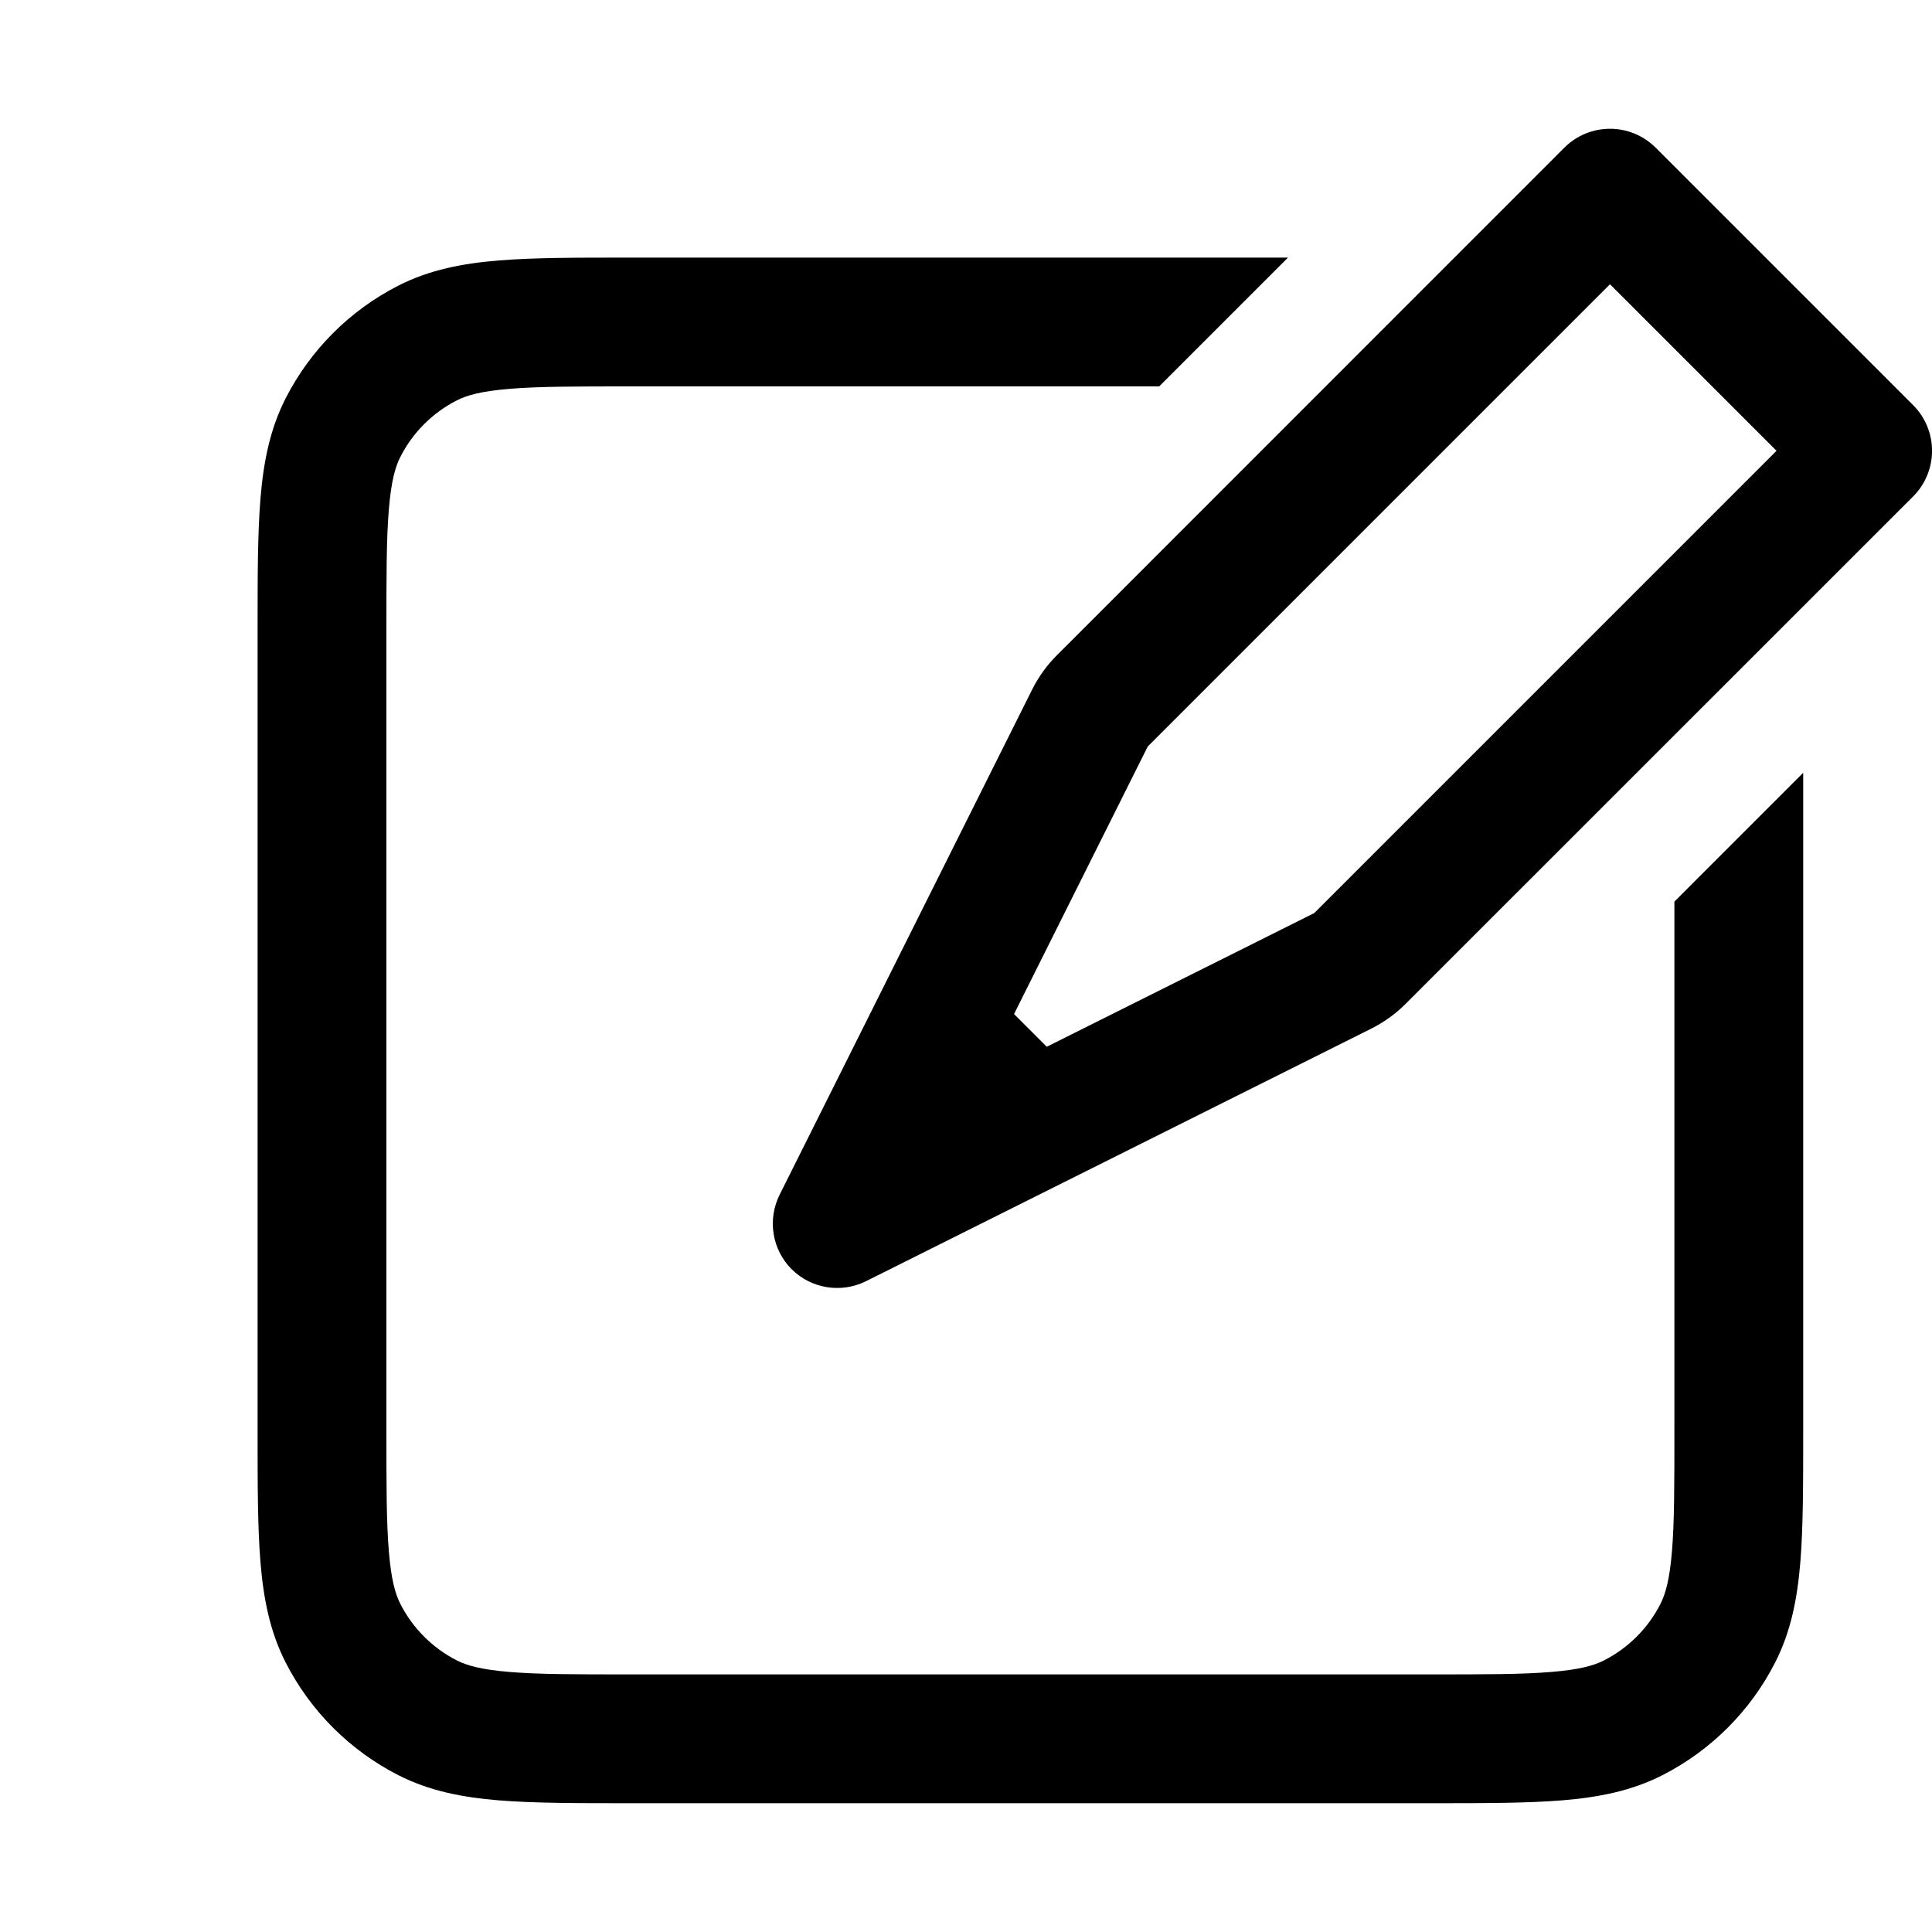
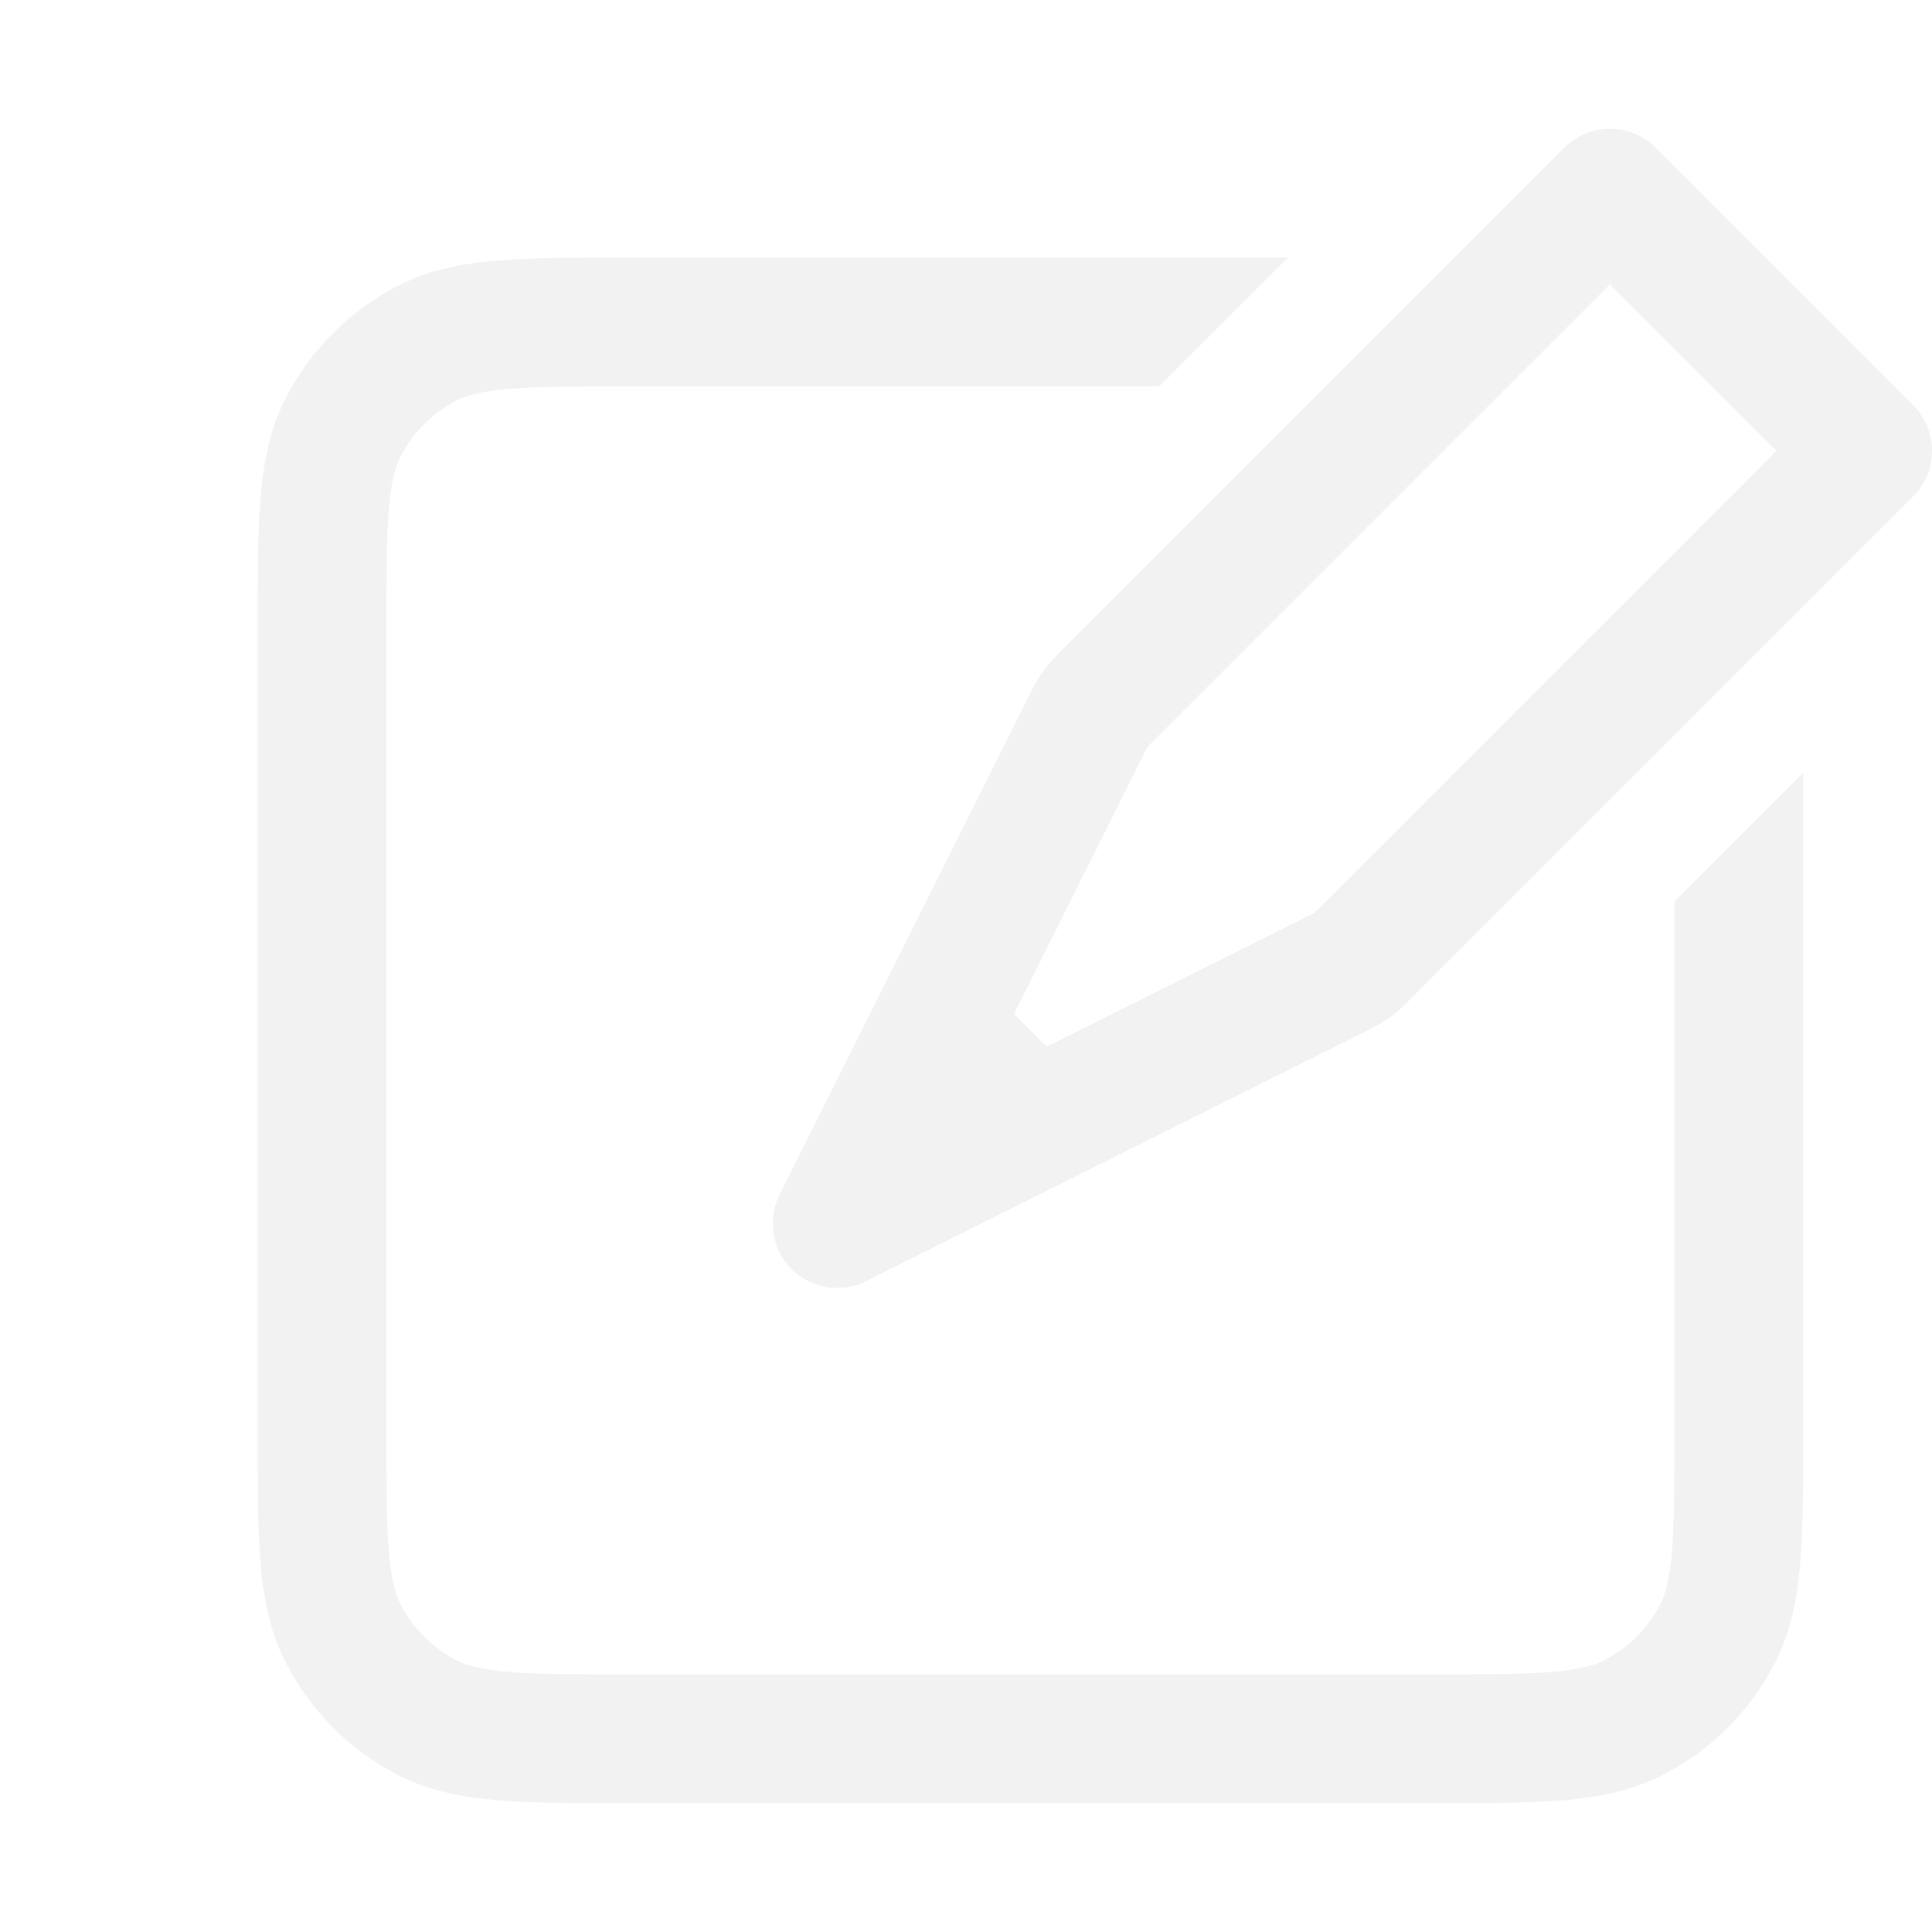
<svg xmlns="http://www.w3.org/2000/svg" width="15" height="15" viewBox="0 0 15 15" fill="none">
-   <path d="M12.146 1.146C12.342 0.951 12.658 0.951 12.854 1.146L14.854 3.146C15.049 3.342 15.049 3.658 14.854 3.854L10.911 7.796C10.835 7.872 10.747 7.935 10.651 7.984L6.724 9.947C6.531 10.043 6.299 10.006 6.146 9.854C5.994 9.701 5.957 9.469 6.053 9.276L8.016 5.349C8.065 5.253 8.128 5.165 8.204 5.089L12.146 1.146ZM12.5 2.207L8.911 5.796L7.873 7.873L8.127 8.127L10.204 7.089L13.793 3.5L12.5 2.207ZM10 2L9 3H4.9C4.472 3 4.181 3 3.956 3.019C3.736 3.037 3.624 3.069 3.546 3.109C3.358 3.205 3.205 3.358 3.109 3.546C3.069 3.624 3.037 3.736 3.019 3.956C3 4.181 3 4.472 3 4.9V11.1C3 11.528 3 11.819 3.019 12.044C3.037 12.264 3.069 12.376 3.109 12.454C3.205 12.642 3.358 12.795 3.546 12.891C3.624 12.931 3.736 12.963 3.956 12.981C4.181 13 4.472 13 4.9 13H11.1C11.528 13 11.819 13 12.044 12.981C12.264 12.963 12.376 12.931 12.454 12.891C12.642 12.795 12.795 12.642 12.891 12.454C12.931 12.376 12.963 12.264 12.981 12.044C13 11.819 13 11.528 13 11.1V7L14 6V11.1V11.121C14 11.523 14 11.855 13.978 12.126C13.955 12.407 13.906 12.665 13.782 12.908C13.59 13.284 13.284 13.59 12.908 13.782C12.665 13.906 12.407 13.955 12.126 13.978C11.855 14 11.523 14 11.121 14H11.1H4.9H4.879C4.477 14 4.145 14 3.874 13.978C3.593 13.955 3.335 13.906 3.092 13.782C2.716 13.59 2.41 13.284 2.218 12.908C2.094 12.665 2.045 12.407 2.022 12.126C2 11.855 2 11.523 2 11.121V11.121V11.1V4.9V4.879V4.879V4.879C2 4.477 2 4.145 2.022 3.874C2.045 3.593 2.094 3.335 2.218 3.092C2.41 2.716 2.716 2.41 3.092 2.218C3.335 2.094 3.593 2.045 3.874 2.022C4.145 2 4.477 2 4.879 2H4.879H4.9H10Z" fill="currentColor" fill-rule="evenodd" clip-rule="evenodd" />
+   <path d="M12.146 1.146C12.342 0.951 12.658 0.951 12.854 1.146L14.854 3.146C15.049 3.342 15.049 3.658 14.854 3.854L10.911 7.796C10.835 7.872 10.747 7.935 10.651 7.984L6.724 9.947C6.531 10.043 6.299 10.006 6.146 9.854C5.994 9.701 5.957 9.469 6.053 9.276L8.016 5.349C8.065 5.253 8.128 5.165 8.204 5.089L12.146 1.146ZM12.5 2.207L8.911 5.796L7.873 7.873L8.127 8.127L10.204 7.089L13.793 3.5L12.5 2.207ZM10 2L9 3H4.9C4.472 3 4.181 3 3.956 3.019C3.736 3.037 3.624 3.069 3.546 3.109C3.358 3.205 3.205 3.358 3.109 3.546C3.069 3.624 3.037 3.736 3.019 3.956C3 4.181 3 4.472 3 4.9V11.1C3 11.528 3 11.819 3.019 12.044C3.037 12.264 3.069 12.376 3.109 12.454C3.205 12.642 3.358 12.795 3.546 12.891C3.624 12.931 3.736 12.963 3.956 12.981C4.181 13 4.472 13 4.9 13H11.1C11.528 13 11.819 13 12.044 12.981C12.264 12.963 12.376 12.931 12.454 12.891C12.642 12.795 12.795 12.642 12.891 12.454C12.931 12.376 12.963 12.264 12.981 12.044C13 11.819 13 11.528 13 11.1V7L14 6V11.1V11.121C14 11.523 14 11.855 13.978 12.126C13.955 12.407 13.906 12.665 13.782 12.908C13.59 13.284 13.284 13.59 12.908 13.782C12.665 13.906 12.407 13.955 12.126 13.978C11.855 14 11.523 14 11.121 14H11.1H4.9H4.879C4.477 14 4.145 14 3.874 13.978C3.593 13.955 3.335 13.906 3.092 13.782C2.716 13.59 2.41 13.284 2.218 12.908C2.094 12.665 2.045 12.407 2.022 12.126C2 11.855 2 11.523 2 11.121V11.121V11.1V4.9V4.879V4.879V4.879C2 4.477 2 4.145 2.022 3.874C2.045 3.593 2.094 3.335 2.218 3.092C2.41 2.716 2.716 2.41 3.092 2.218C3.335 2.094 3.593 2.045 3.874 2.022C4.145 2 4.477 2 4.879 2H4.879H4.9H10Z" fill="#f2f2f2" fill-rule="evenodd" clip-rule="evenodd" />
</svg>
